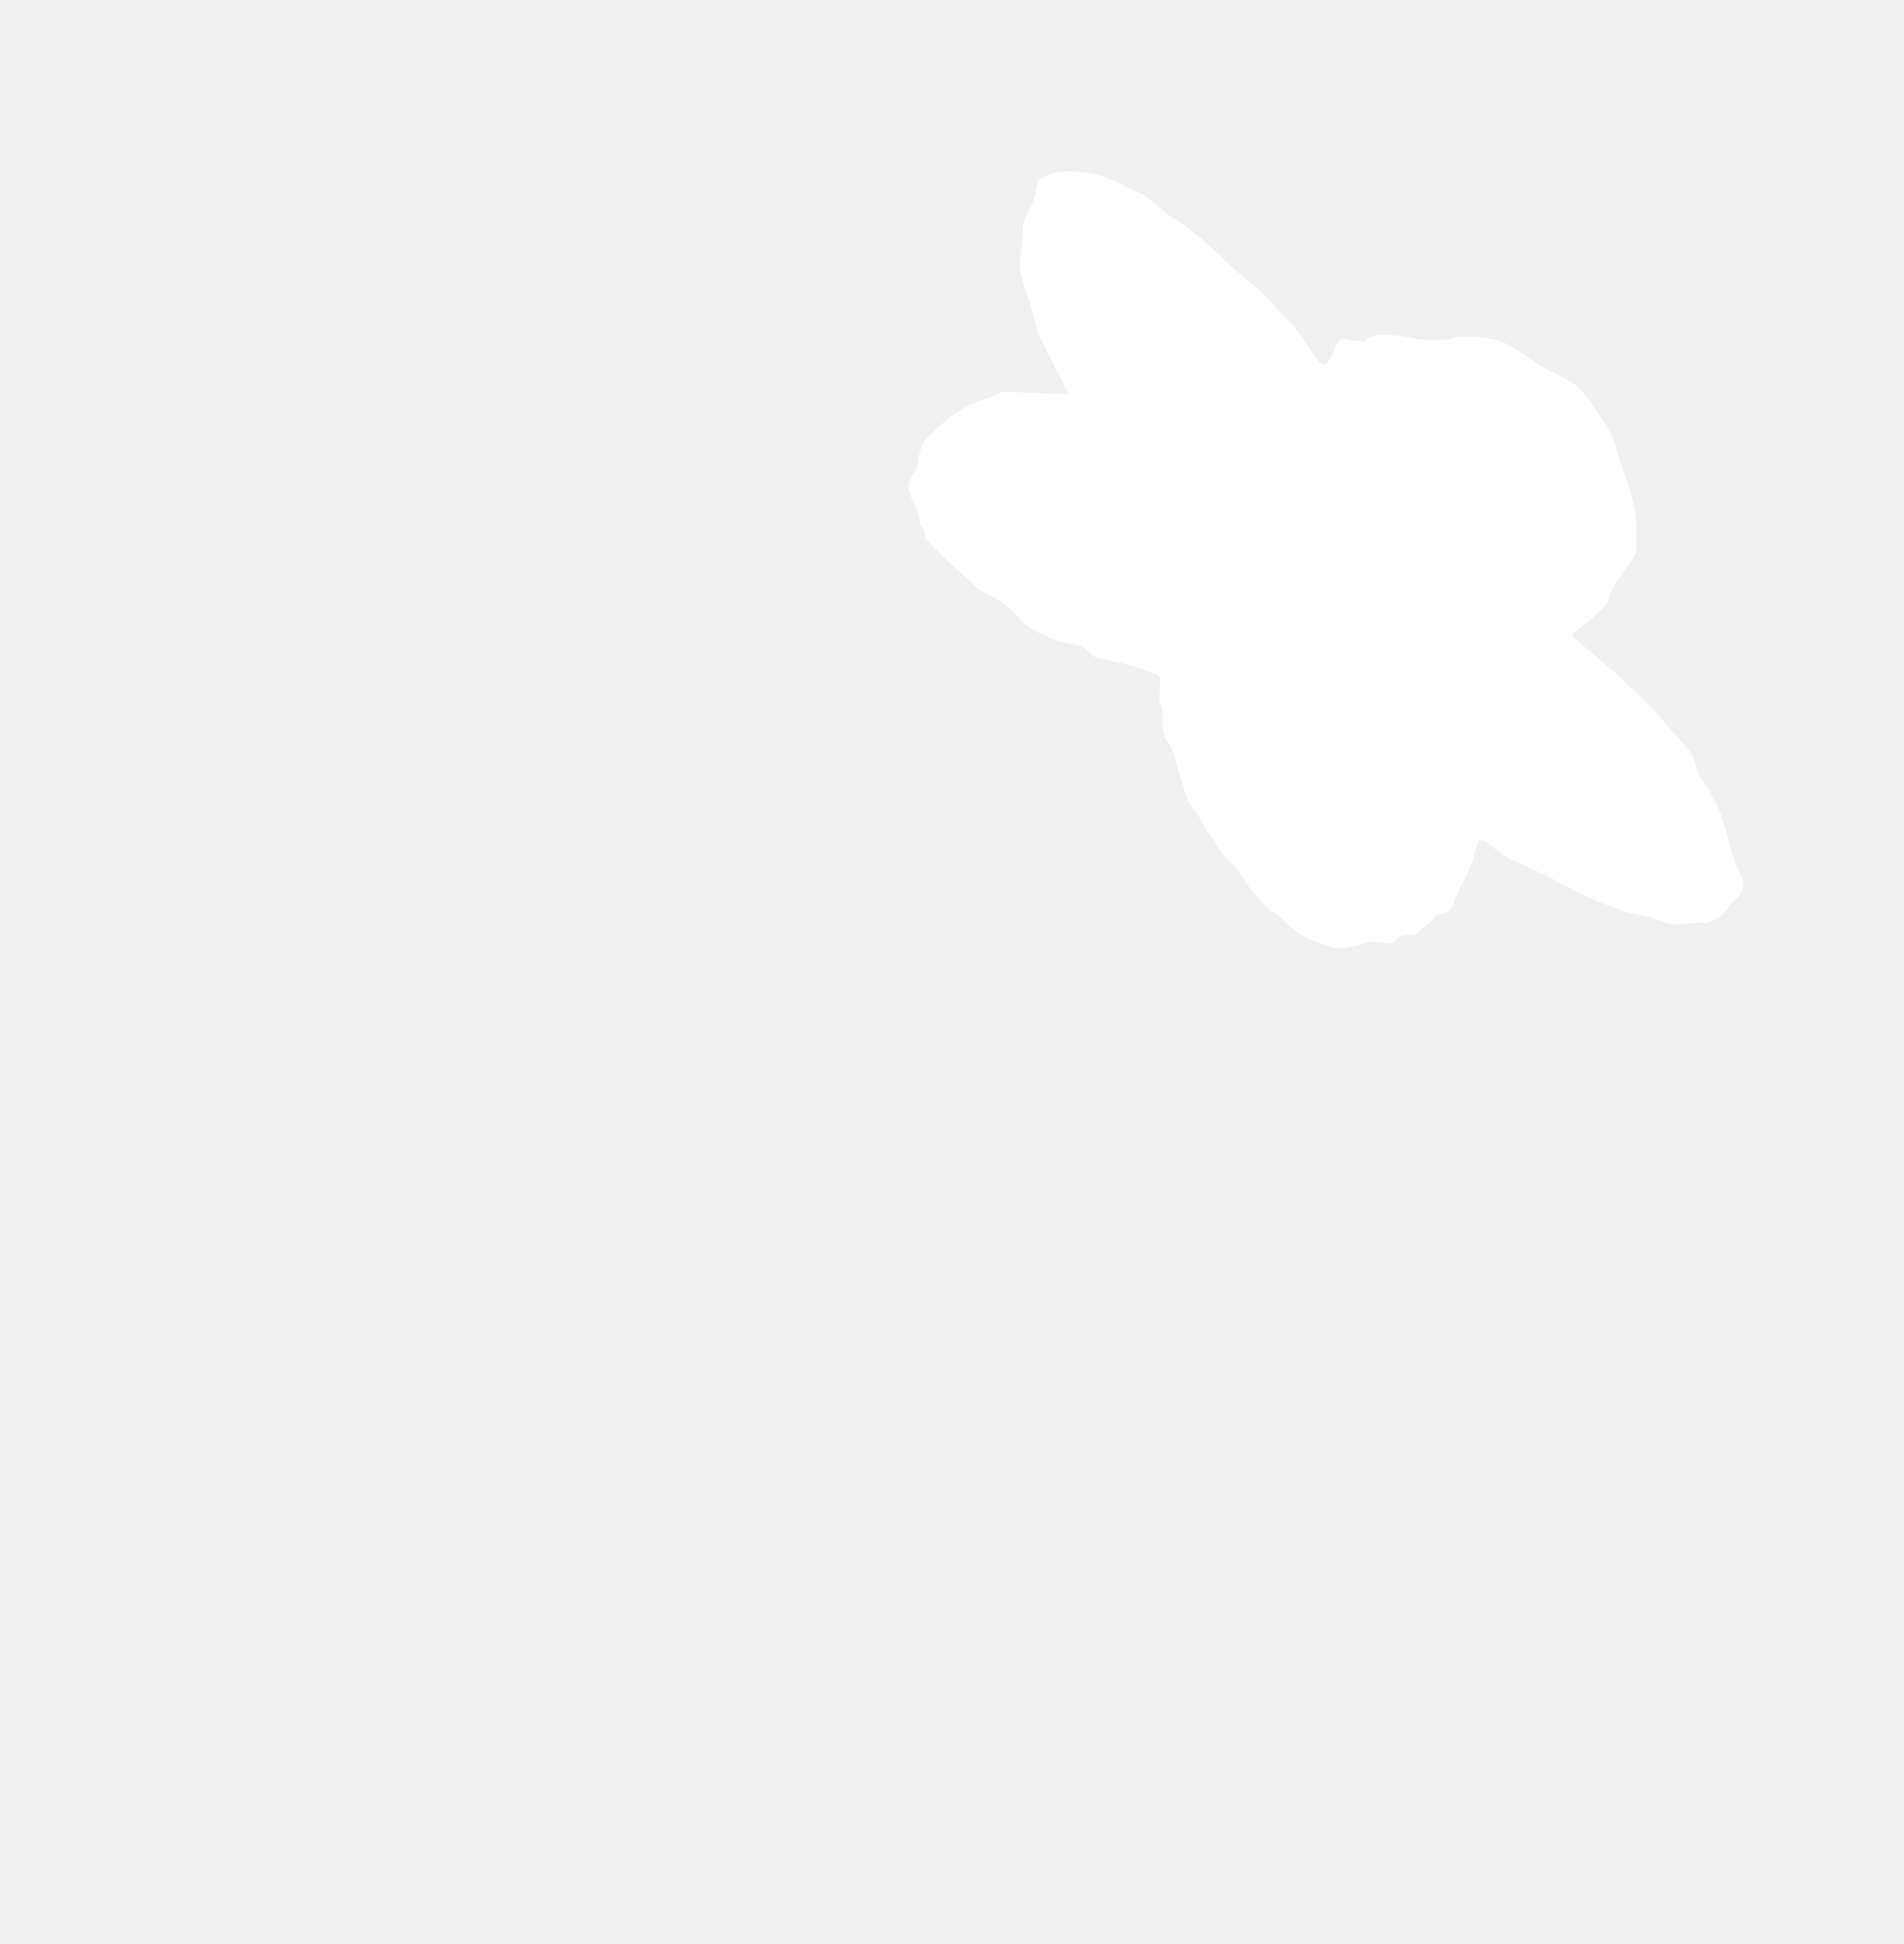
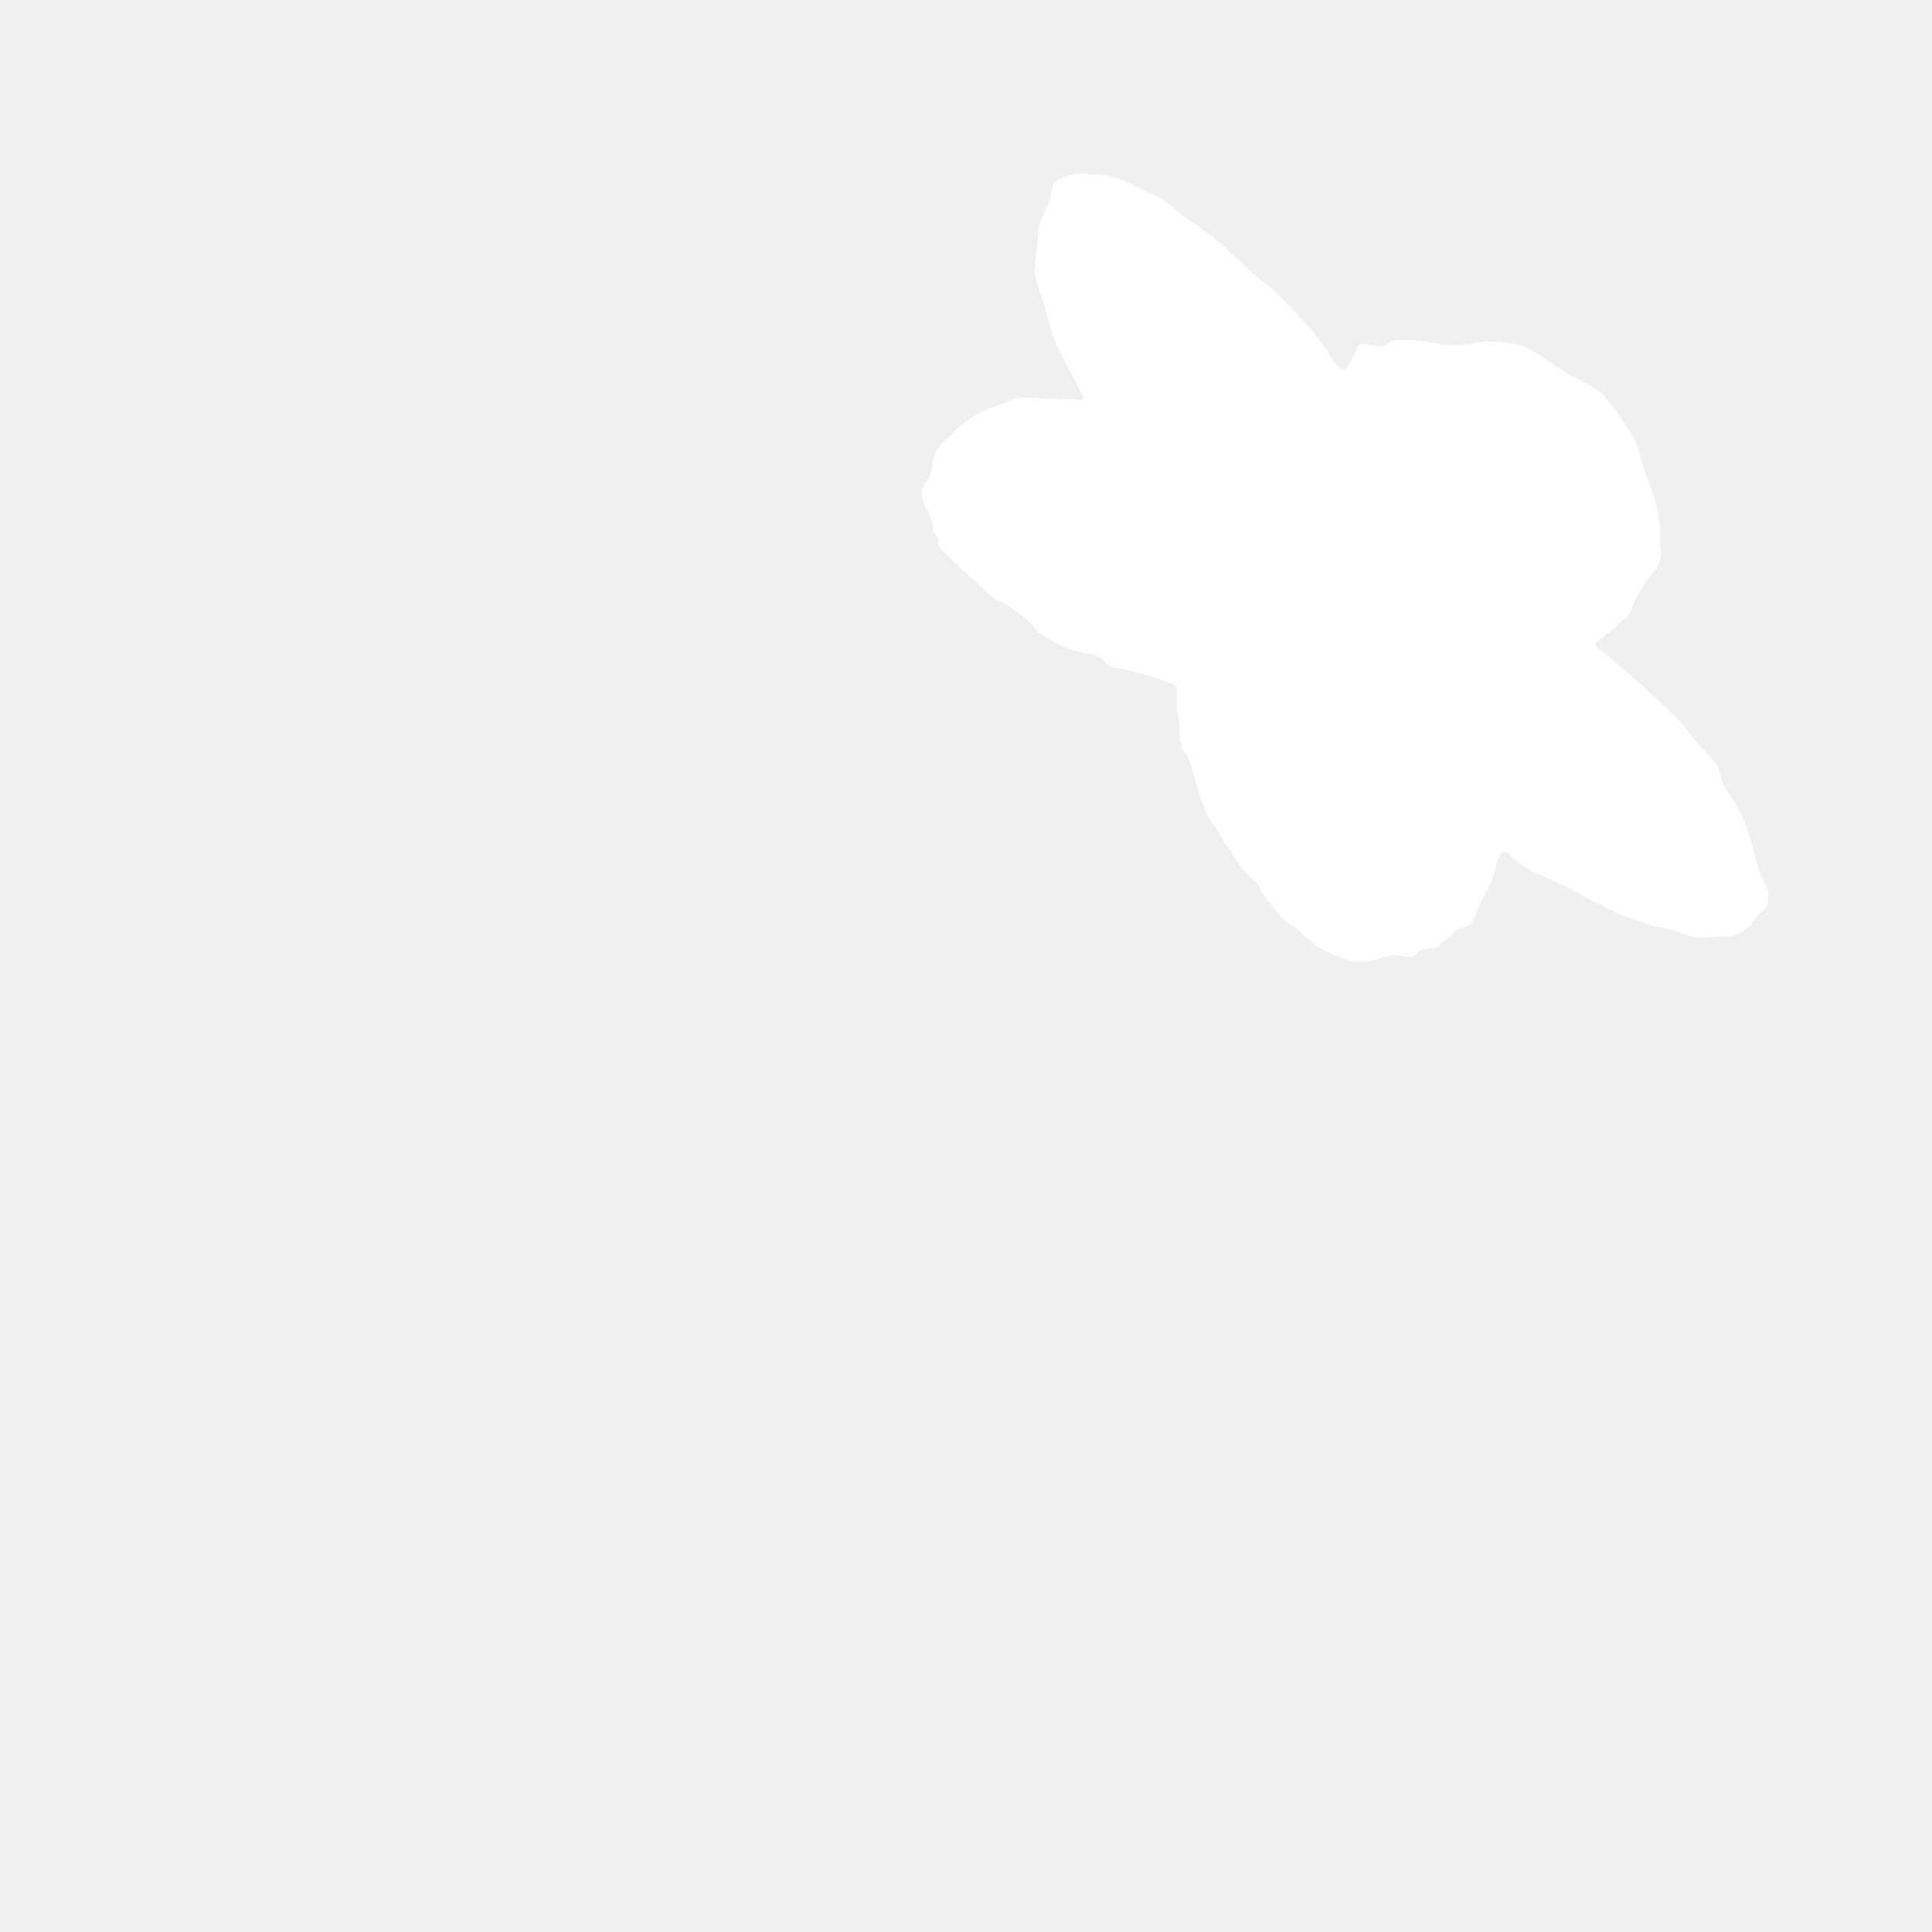
- <svg xmlns="http://www.w3.org/2000/svg" width="48" height="49" viewBox="0 0 48 49" fill="none">
+ <svg xmlns="http://www.w3.org/2000/svg" width="48" height="48" viewBox="0 0 48 48" fill="none">
  <path d="M25.728 9.887L26.857 9.937C26.91 9.939 26.931 9.896 26.902 9.841C26.726 9.501 26.417 8.905 26.273 8.613C26.072 8.209 26.048 7.886 25.951 7.591C25.853 7.295 25.682 6.877 25.708 6.631C25.735 6.386 25.811 5.904 25.79 5.724C25.769 5.544 26.064 5.146 26.11 4.864L26.111 4.855C26.157 4.581 26.166 4.522 26.361 4.435C26.557 4.346 26.724 4.272 27.339 4.344C27.955 4.416 28.311 4.7 28.675 4.844C29.04 4.987 29.168 5.239 29.602 5.512C30.037 5.785 30.5 6.179 30.841 6.53C31.182 6.881 31.609 7.139 31.976 7.544C32.343 7.949 32.472 8.036 32.714 8.346C32.955 8.655 33.211 9.16 33.358 9.181C33.506 9.203 33.661 8.754 33.724 8.63C33.788 8.506 33.84 8.538 34.168 8.59C34.497 8.642 34.364 8.561 34.572 8.481C34.779 8.4 35.359 8.463 35.666 8.529C35.972 8.595 36.416 8.585 36.638 8.52C36.86 8.455 37.392 8.493 37.732 8.568C38.071 8.643 38.736 9.188 39.057 9.344C39.377 9.5 39.562 9.583 39.782 9.757C40.003 9.931 40.65 10.938 40.701 11.12C40.751 11.301 40.714 11.314 40.921 11.854C41.128 12.393 41.185 12.68 41.231 12.973C41.277 13.266 41.238 13.623 41.266 13.788C41.295 13.954 41.075 14.221 40.989 14.329C40.903 14.437 40.645 14.806 40.547 15.101C40.449 15.395 40.346 15.346 40.208 15.511C40.116 15.622 39.851 15.82 39.669 15.947C39.625 15.978 39.658 16.07 39.73 16.125C40.237 16.514 41.526 17.666 41.791 17.994C42.092 18.366 42.339 18.646 42.521 18.84C42.703 19.035 42.711 19.118 42.762 19.344C42.812 19.57 43.047 19.82 43.109 19.949C43.17 20.079 43.324 20.31 43.378 20.514C43.432 20.718 43.559 21.03 43.618 21.324C43.677 21.618 43.794 21.869 43.892 22.045C43.991 22.221 43.919 22.524 43.837 22.596C43.755 22.667 43.64 22.759 43.55 22.904C43.46 23.049 43.174 23.283 42.927 23.265C42.679 23.246 42.498 23.291 42.25 23.302C42.002 23.314 41.811 23.141 41.339 23.06C40.866 22.979 40.704 22.868 40.494 22.806C40.284 22.744 39.558 22.391 39.344 22.262C39.131 22.133 38.401 21.787 38.106 21.67C37.935 21.601 37.677 21.396 37.484 21.226C37.408 21.159 37.294 21.157 37.272 21.215C37.238 21.302 37.186 21.399 37.169 21.523C37.141 21.724 36.958 22.097 36.883 22.228C36.808 22.359 36.632 22.762 36.605 22.858C36.578 22.954 36.437 23.037 36.277 23.06C36.116 23.083 36.122 23.21 36.036 23.273C35.951 23.337 35.851 23.37 35.758 23.492C35.664 23.615 35.528 23.542 35.347 23.586C35.165 23.631 35.209 23.782 35.046 23.774C34.883 23.767 34.678 23.702 34.492 23.75C34.305 23.798 33.851 23.998 33.456 23.839C33.062 23.679 33.239 23.777 32.912 23.623C32.586 23.47 32.242 23.053 32.08 22.986C31.918 22.919 31.419 22.314 31.306 22.078C31.193 21.841 30.987 21.758 30.793 21.488C30.599 21.218 30.577 21.127 30.489 21.033C30.401 20.94 30.357 20.819 30.255 20.635C30.153 20.451 30.072 20.447 29.941 20.143C29.81 19.838 29.605 19 29.528 18.84C29.452 18.68 29.345 18.668 29.317 18.397C29.289 18.127 29.323 18.002 29.285 17.839C29.247 17.677 29.218 17.698 29.23 17.55C29.238 17.459 29.244 17.273 29.247 17.135C29.248 17.079 29.183 17.009 29.115 16.988C29.034 16.963 28.93 16.928 28.829 16.884C28.612 16.791 27.938 16.63 27.679 16.581C27.42 16.532 27.427 16.261 27.006 16.233C26.585 16.205 25.778 15.768 25.696 15.595C25.613 15.424 25.034 15.005 24.817 14.93C24.6 14.855 24.458 14.634 24.24 14.456C24.021 14.278 23.745 13.995 23.46 13.72C23.175 13.446 23.424 13.494 23.259 13.3C23.095 13.105 23.264 13.157 23.084 12.782C22.905 12.407 22.816 12.219 23.038 11.939C23.26 11.659 23.026 11.356 23.472 10.939C23.918 10.523 24.215 10.26 24.774 10.079C25.332 9.897 25.046 9.857 25.728 9.887Z" fill="white" />
</svg>
